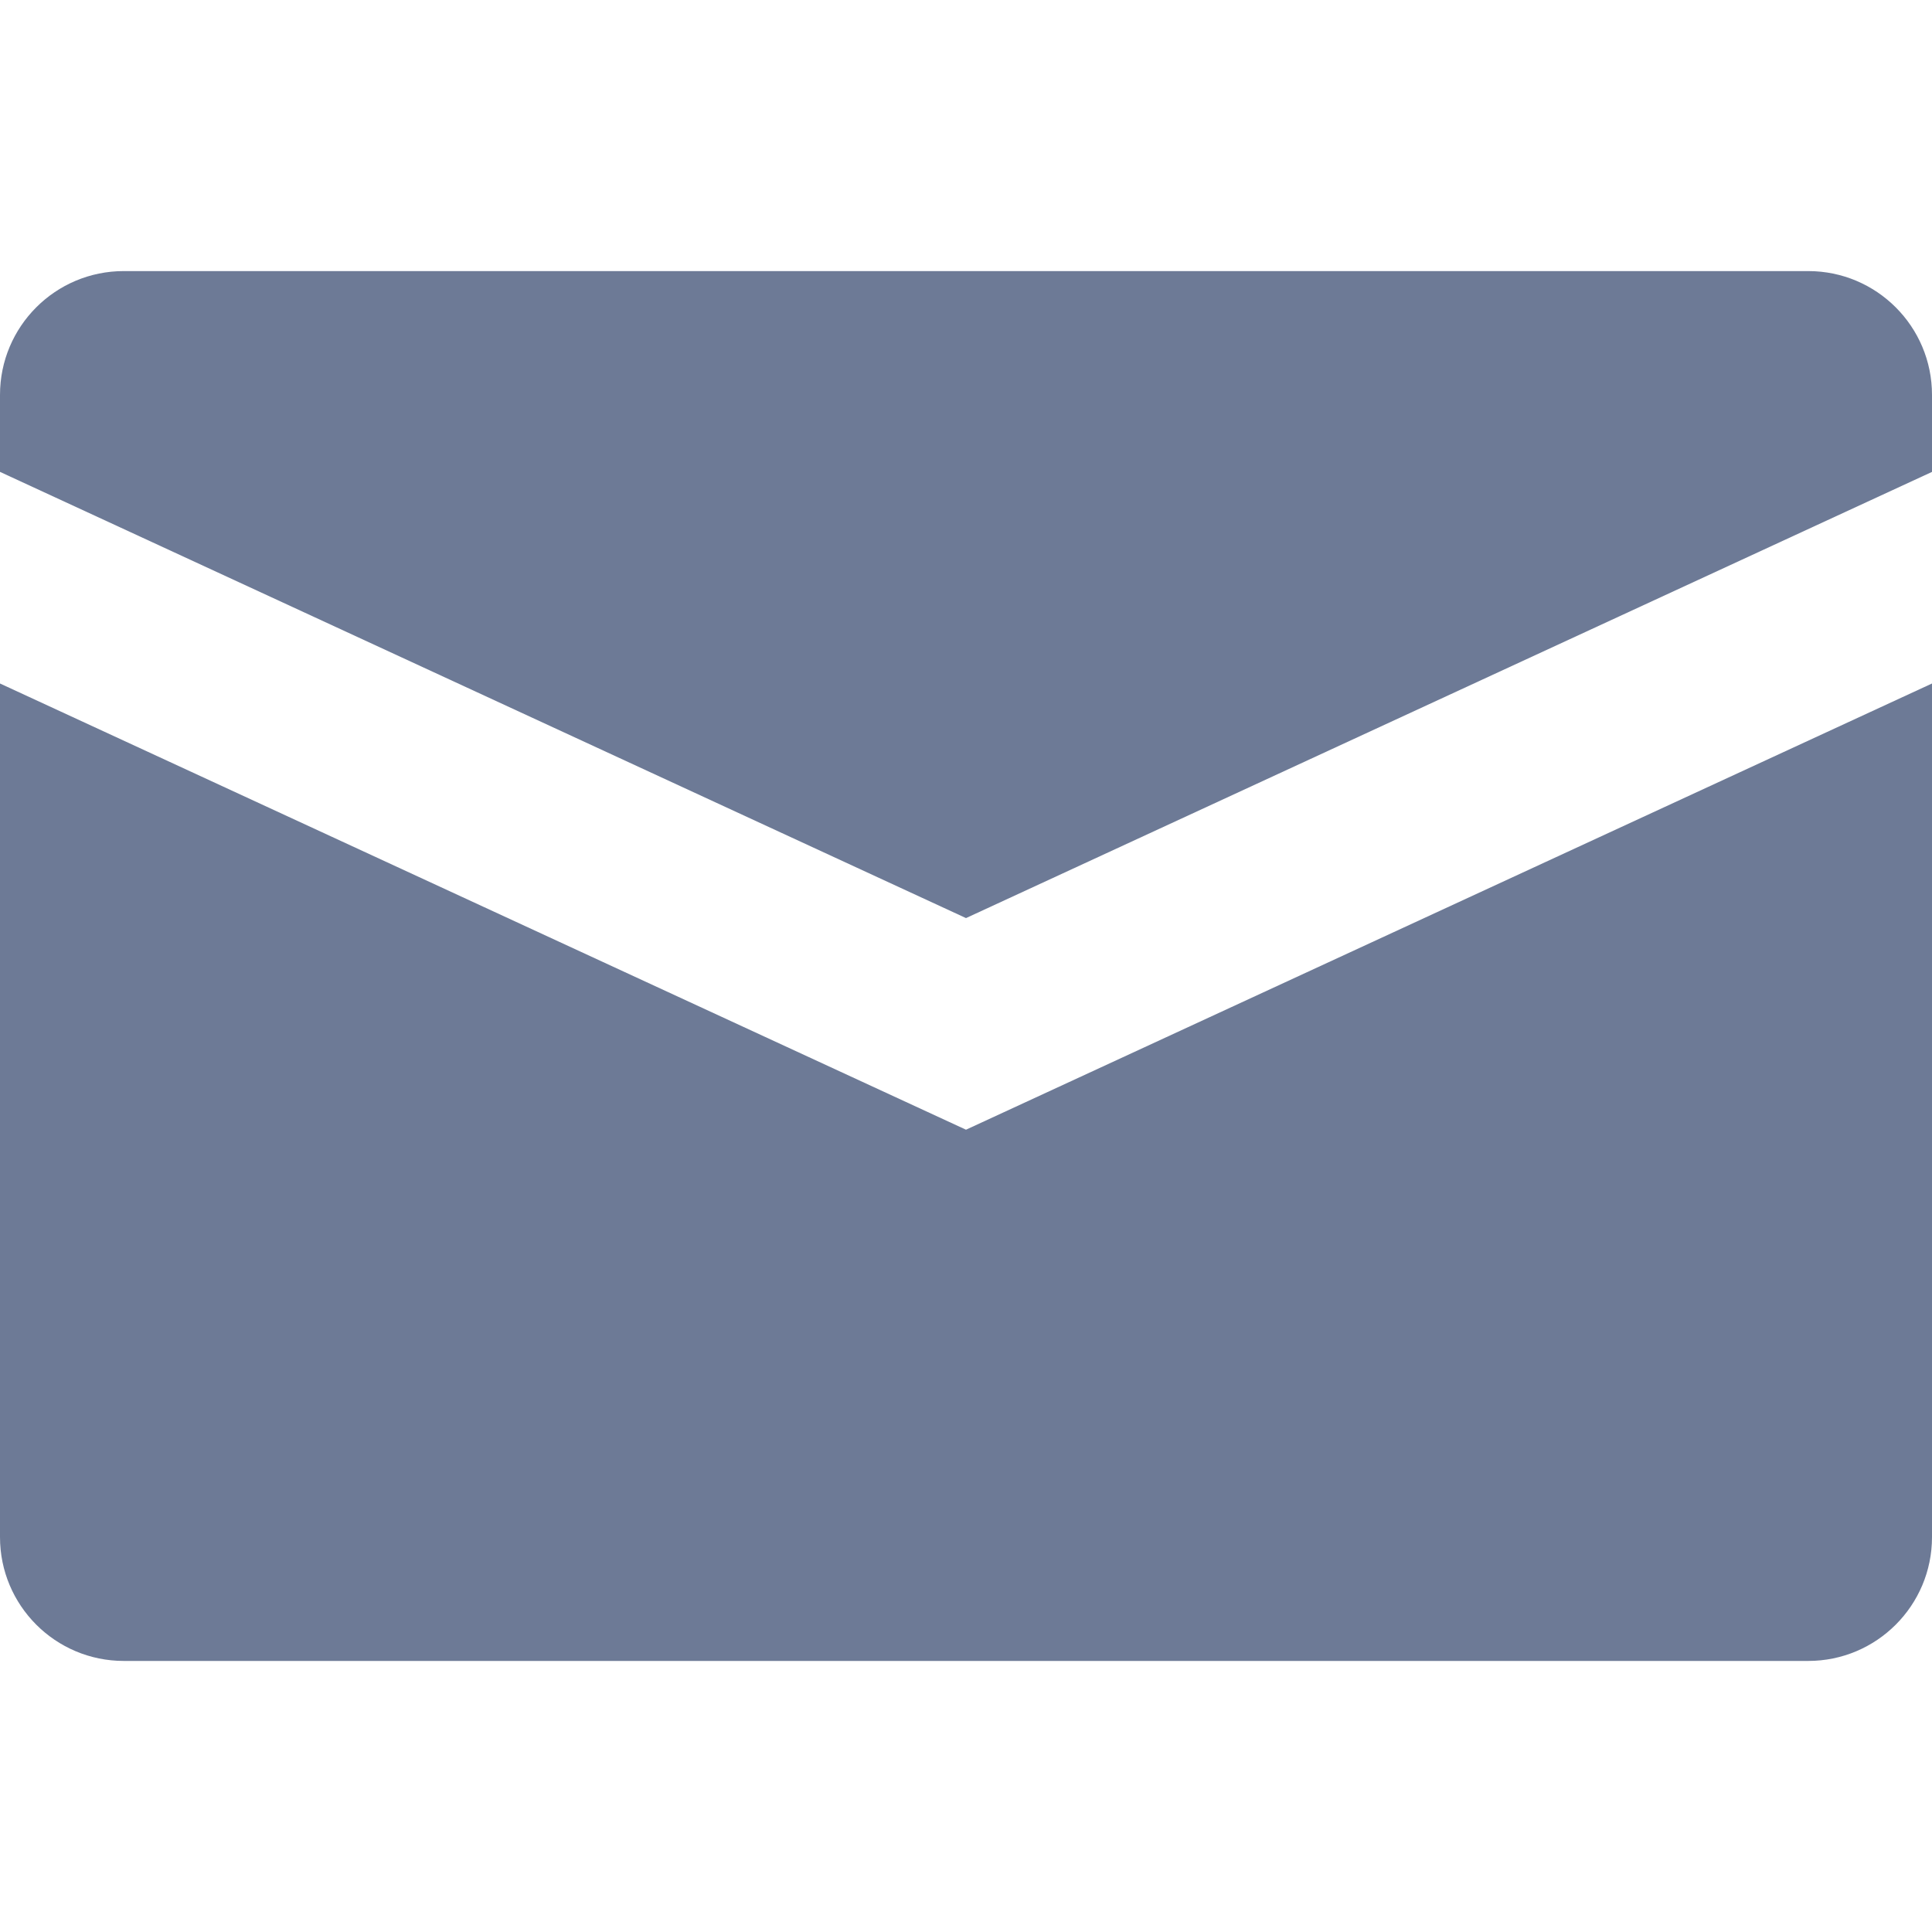
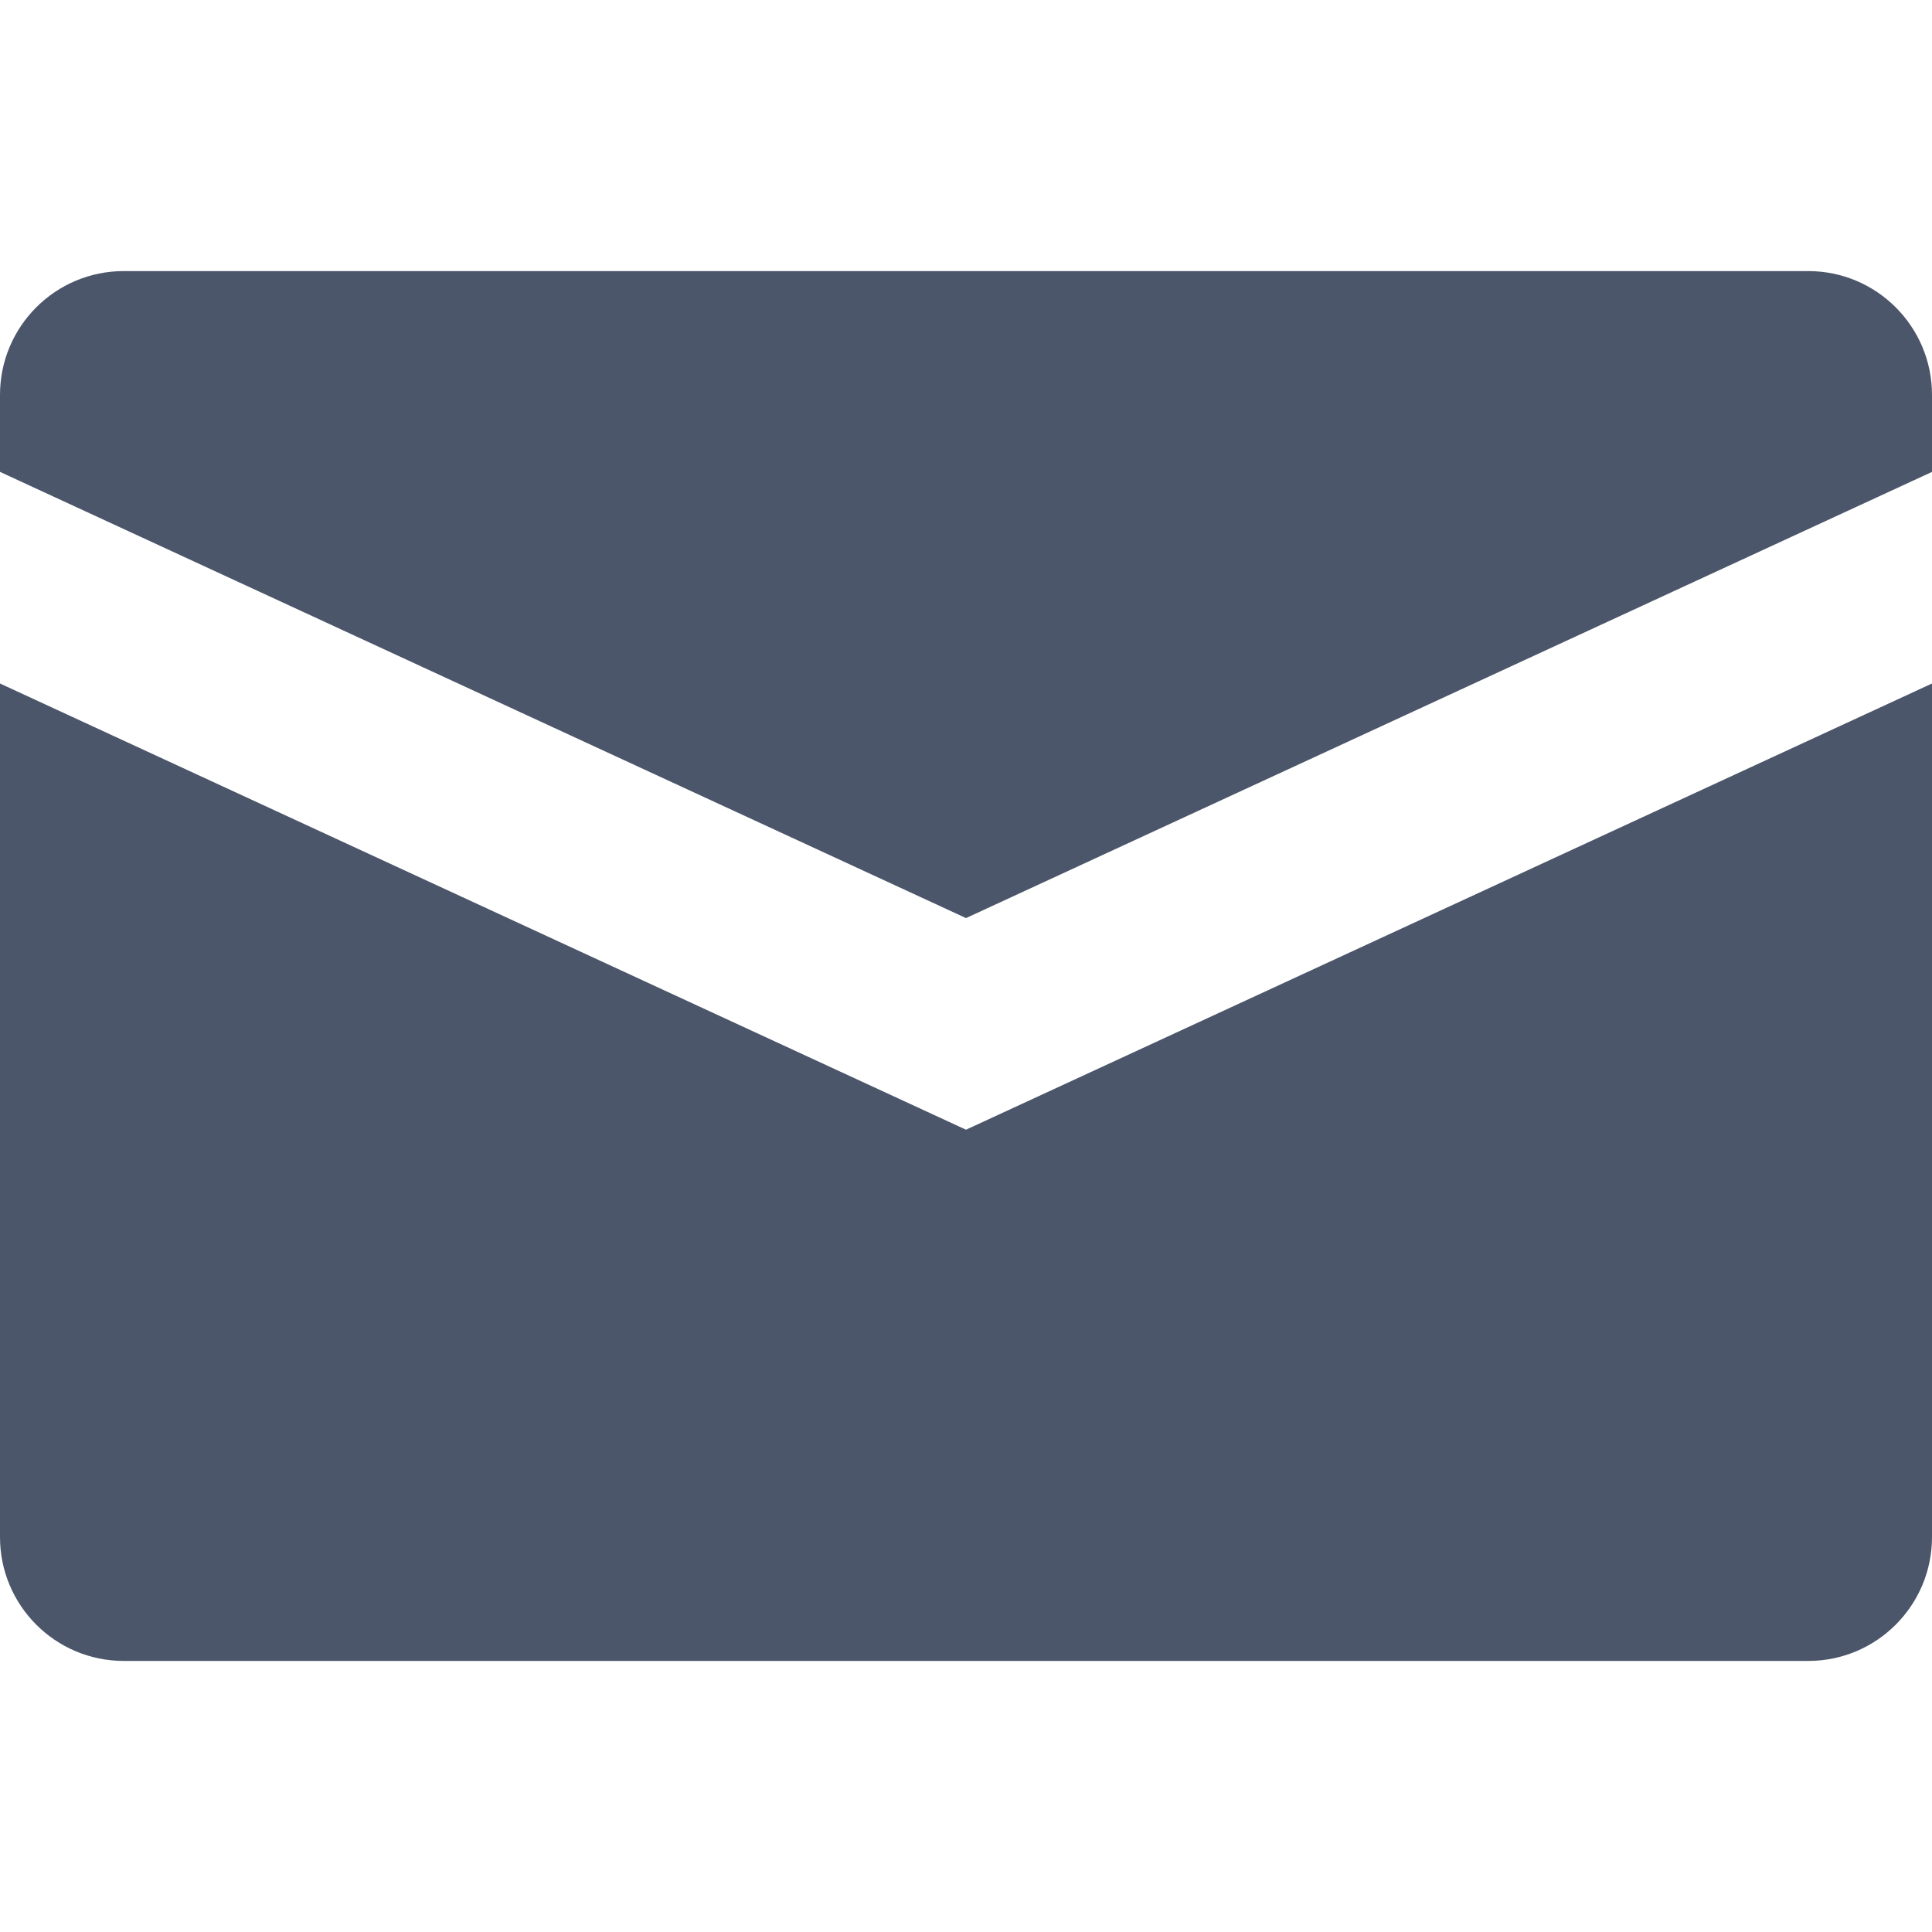
<svg xmlns="http://www.w3.org/2000/svg" role="img" viewBox="0 0 90 90">
-   <path d="M 45 42.768 l 45 -20.785 v -3.587 c 0 -3.186 -2.582 -5.768 -5.768 -5.768 H 5.768 C 2.582 12.627 0 15.209 0 18.395 v 3.587 L 45 42.768 z" style="stroke: none; stroke-width: 1; stroke-dasharray: none; stroke-linecap: butt; stroke-linejoin: miter; stroke-miterlimit: 10; fill-rule: nonzero; opacity: 1;" transform=" matrix(1 0 0 1 0 0) " stroke-linecap="round" fill="rgb(109, 122, 150)" />
-   <path d="M 45 52.626 L 0 31.84 v 39.765 c 0 3.186 2.582 5.768 5.768 5.768 h 78.464 c 3.186 0 5.768 -2.582 5.768 -5.768 V 31.84 L 45 52.626 z" style="stroke: none; stroke-width: 1; stroke-dasharray: none; stroke-linecap: butt; stroke-linejoin: miter; stroke-miterlimit: 10; fill-rule: nonzero; opacity: 1;" transform=" matrix(1 0 0 1 0 0) " stroke-linecap="round" fill="rgb(109, 122, 150)" />
+   <path d="M 45 42.768 l 45 -20.785 v -3.587 c 0 -3.186 -2.582 -5.768 -5.768 -5.768 H 5.768 C 2.582 12.627 0 15.209 0 18.395 v 3.587 L 45 42.768 z" style="stroke: none; stroke-width: 1; stroke-dasharray: none; stroke-linecap: butt; stroke-linejoin: miter; stroke-miterlimit: 10; fill-rule: nonzero; opacity: 1;" transform=" matrix(1 0 0 1 0 0) " stroke-linecap="round" fill="#4c566a" />
+   <path d="M 45 52.626 L 0 31.84 v 39.765 c 0 3.186 2.582 5.768 5.768 5.768 h 78.464 c 3.186 0 5.768 -2.582 5.768 -5.768 V 31.84 L 45 52.626 z" style="stroke: none; stroke-width: 1; stroke-dasharray: none; stroke-linecap: butt; stroke-linejoin: miter; stroke-miterlimit: 10; fill-rule: nonzero; opacity: 1;" transform=" matrix(1 0 0 1 0 0) " stroke-linecap="round" fill="#4c566a" />
</svg>
